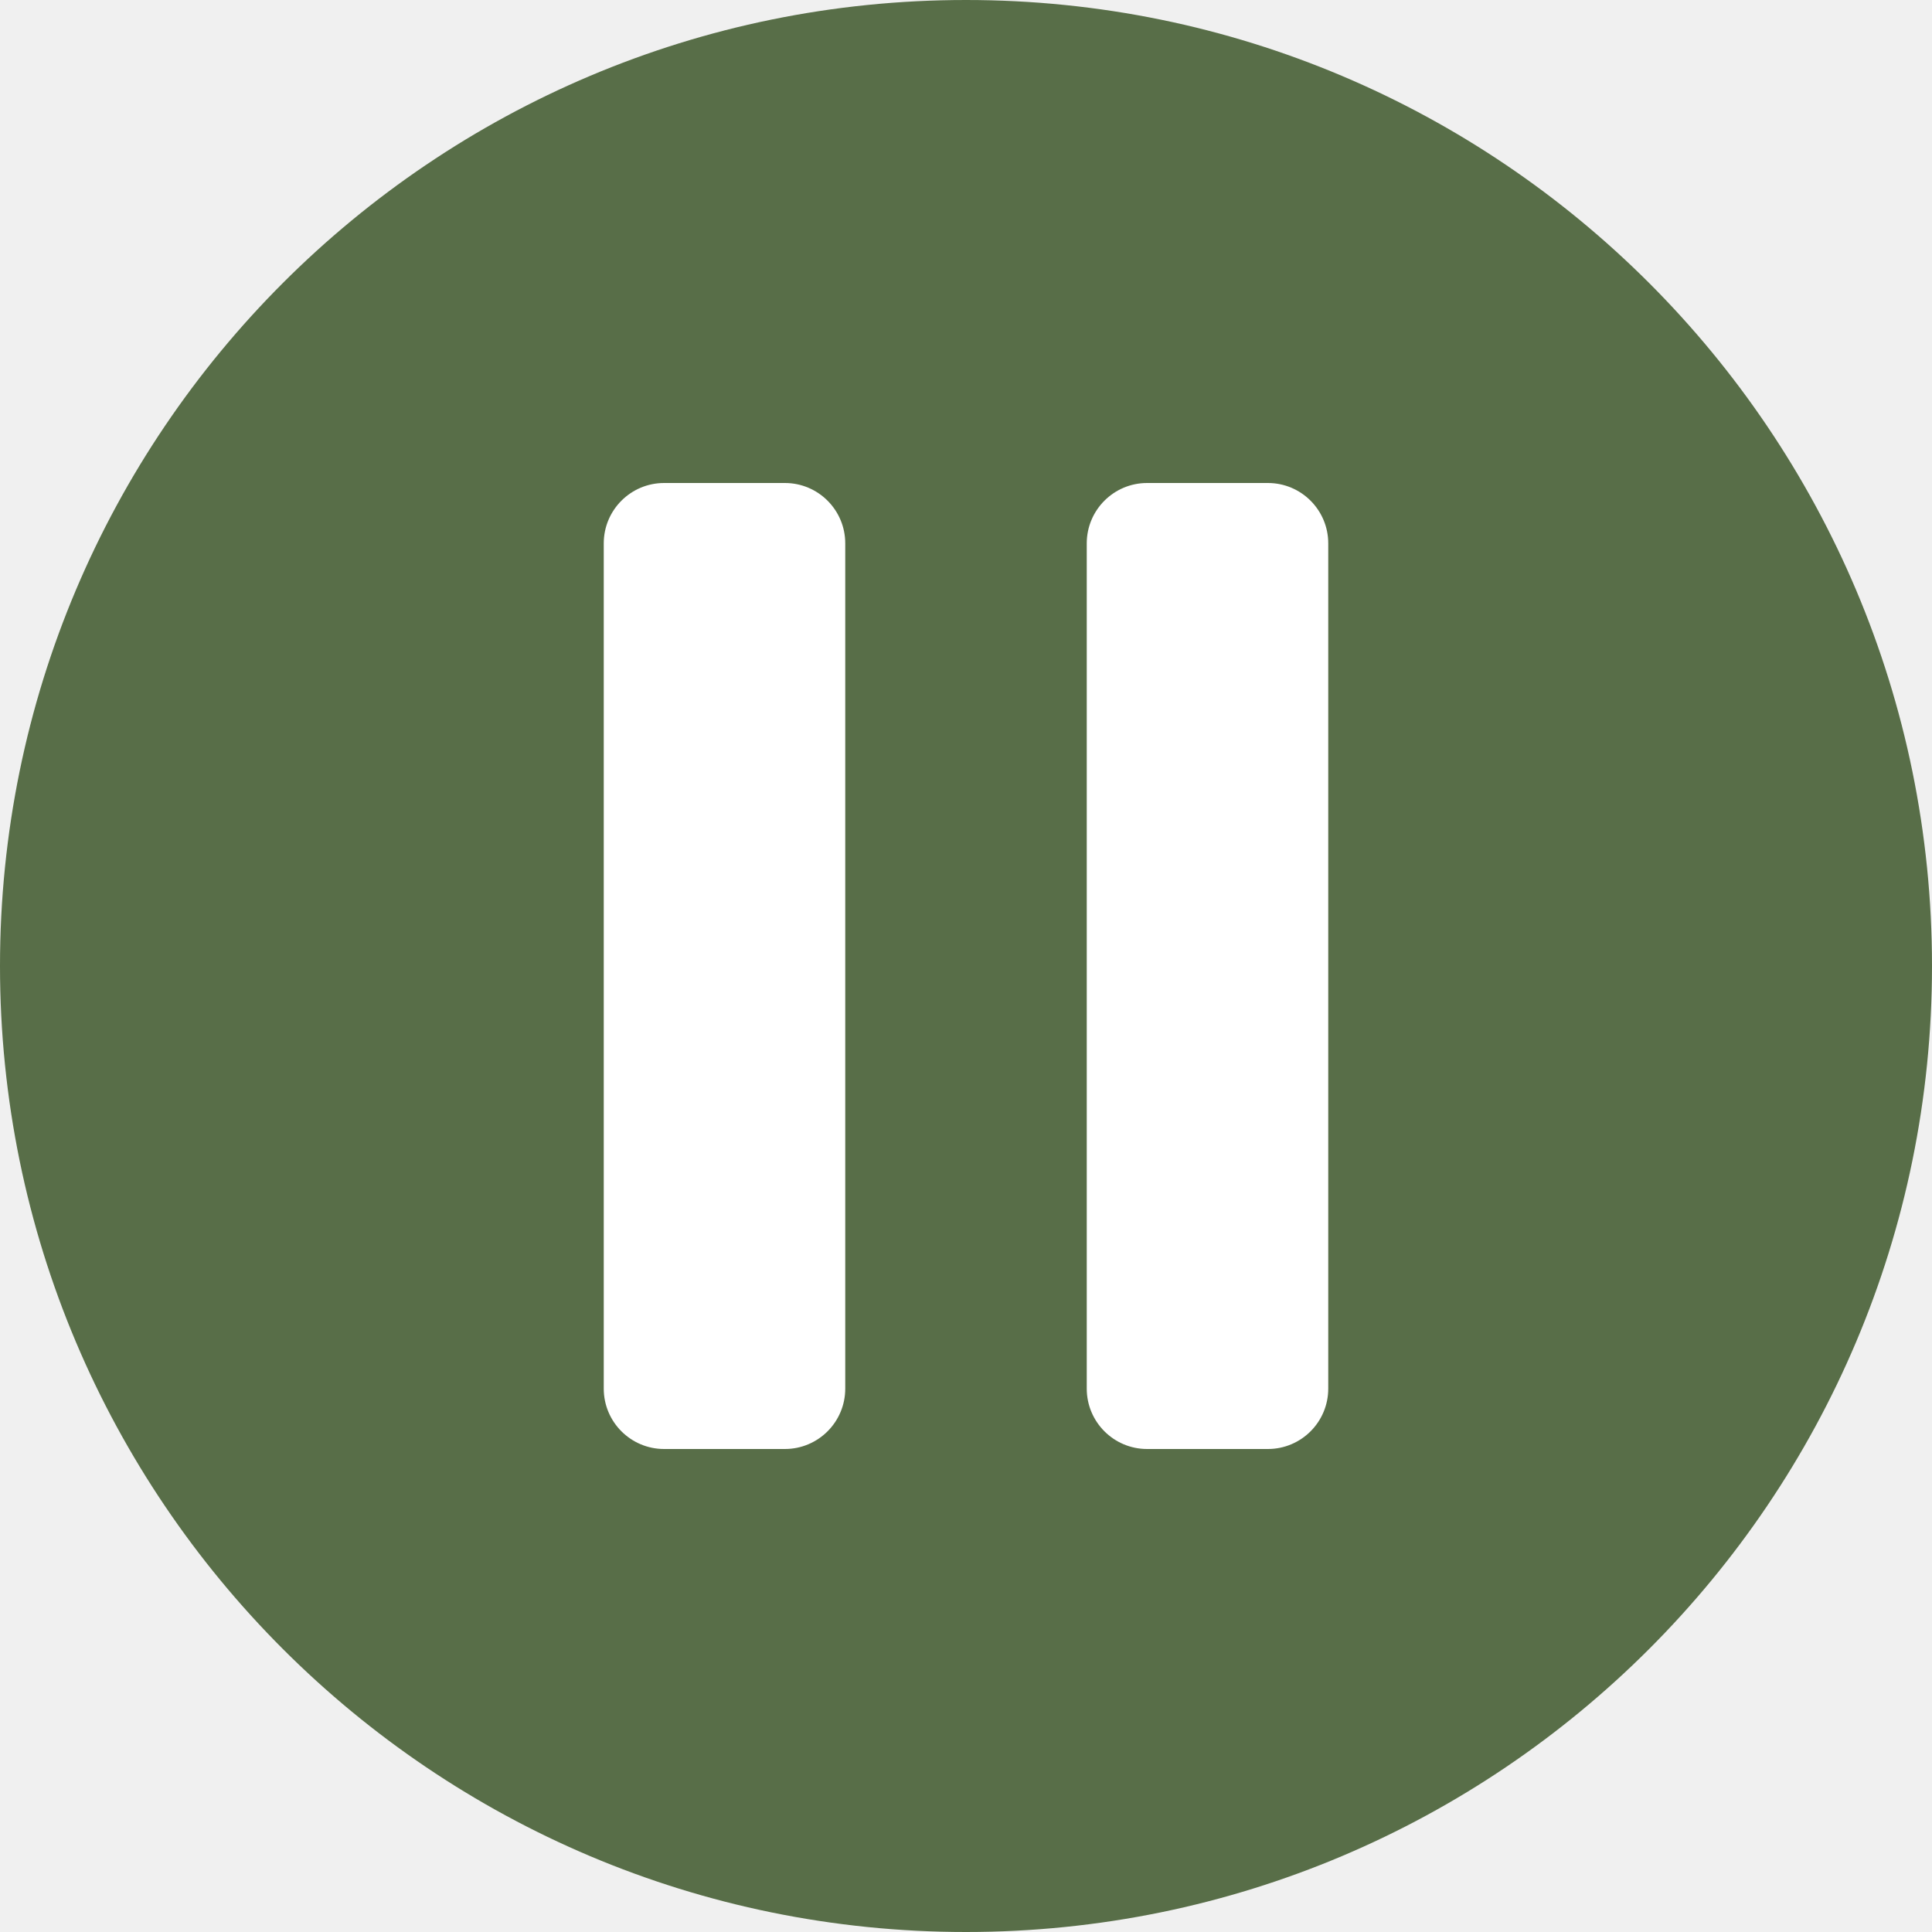
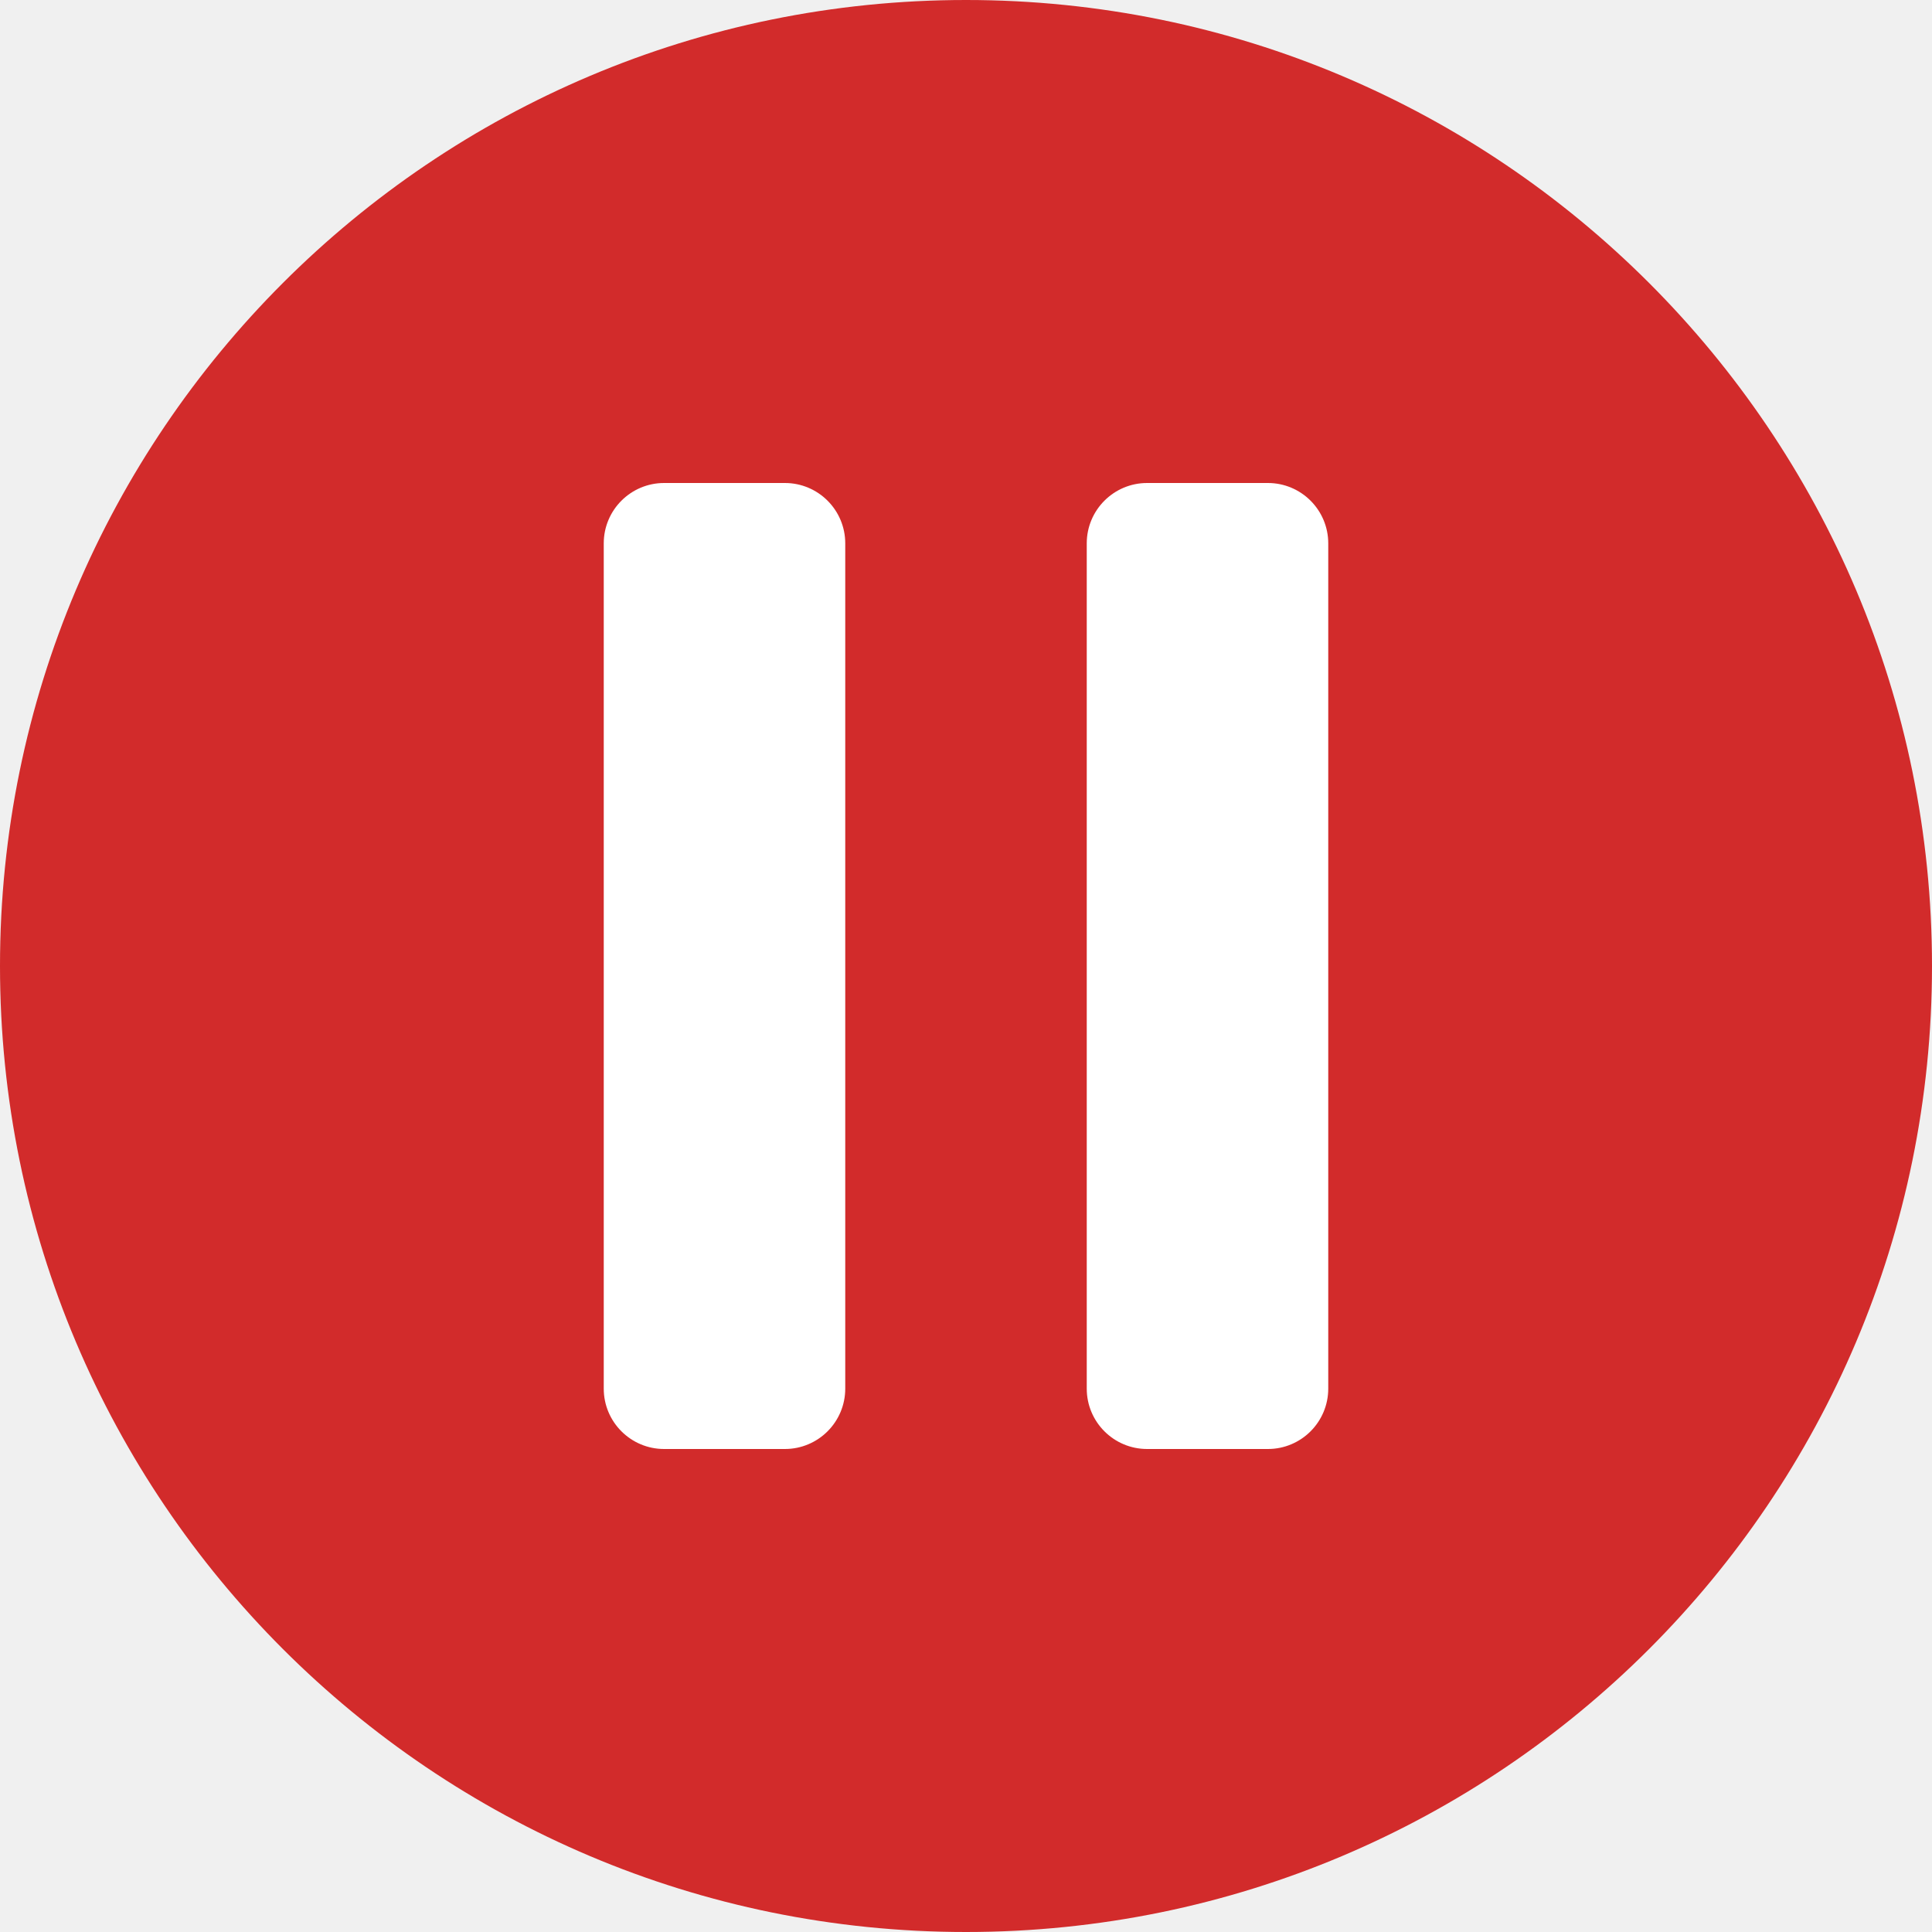
<svg xmlns="http://www.w3.org/2000/svg" width="32" height="32" viewBox="0 0 32 32" fill="none">
-   <rect width="32" height="32" rx="16" fill="#586E48" />
+   <rect width="32" height="32" rx="16" fill="#D22B2B" />
  <rect x="10" y="8" width="4" height="16" rx="1" fill="white" />
  <rect x="18" y="8" width="4" height="16" rx="1" fill="white" />
</svg>
